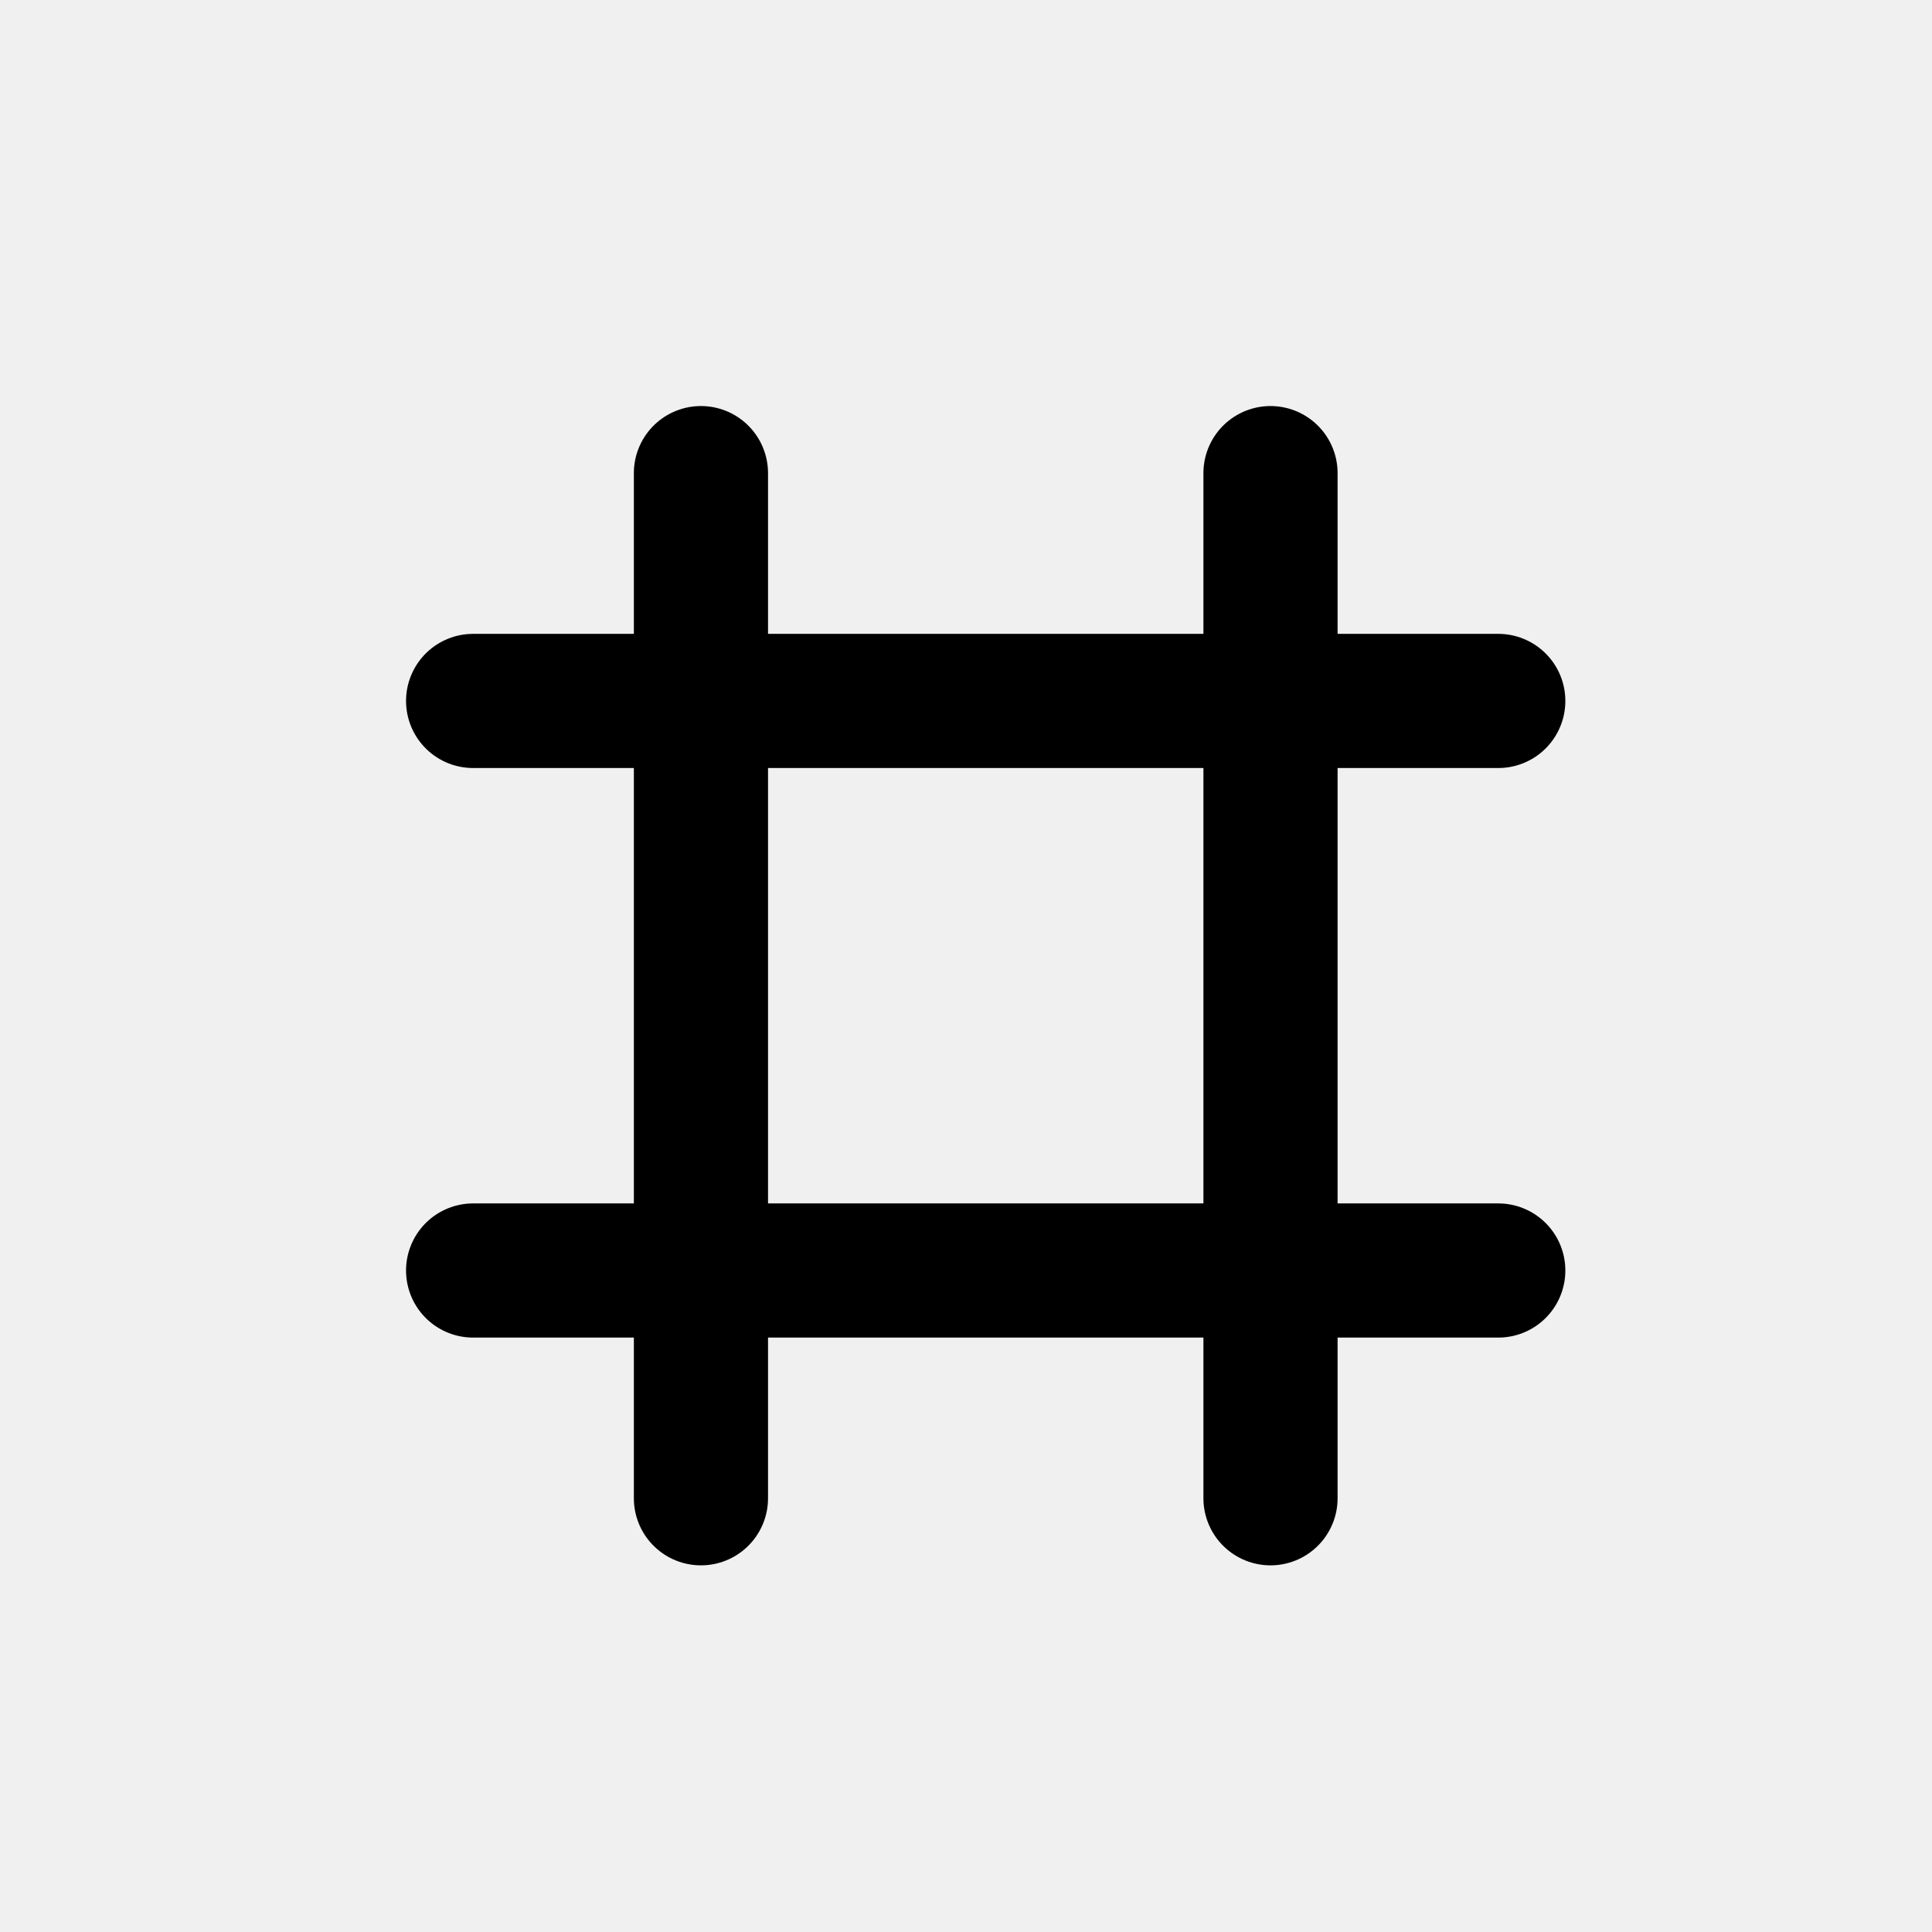
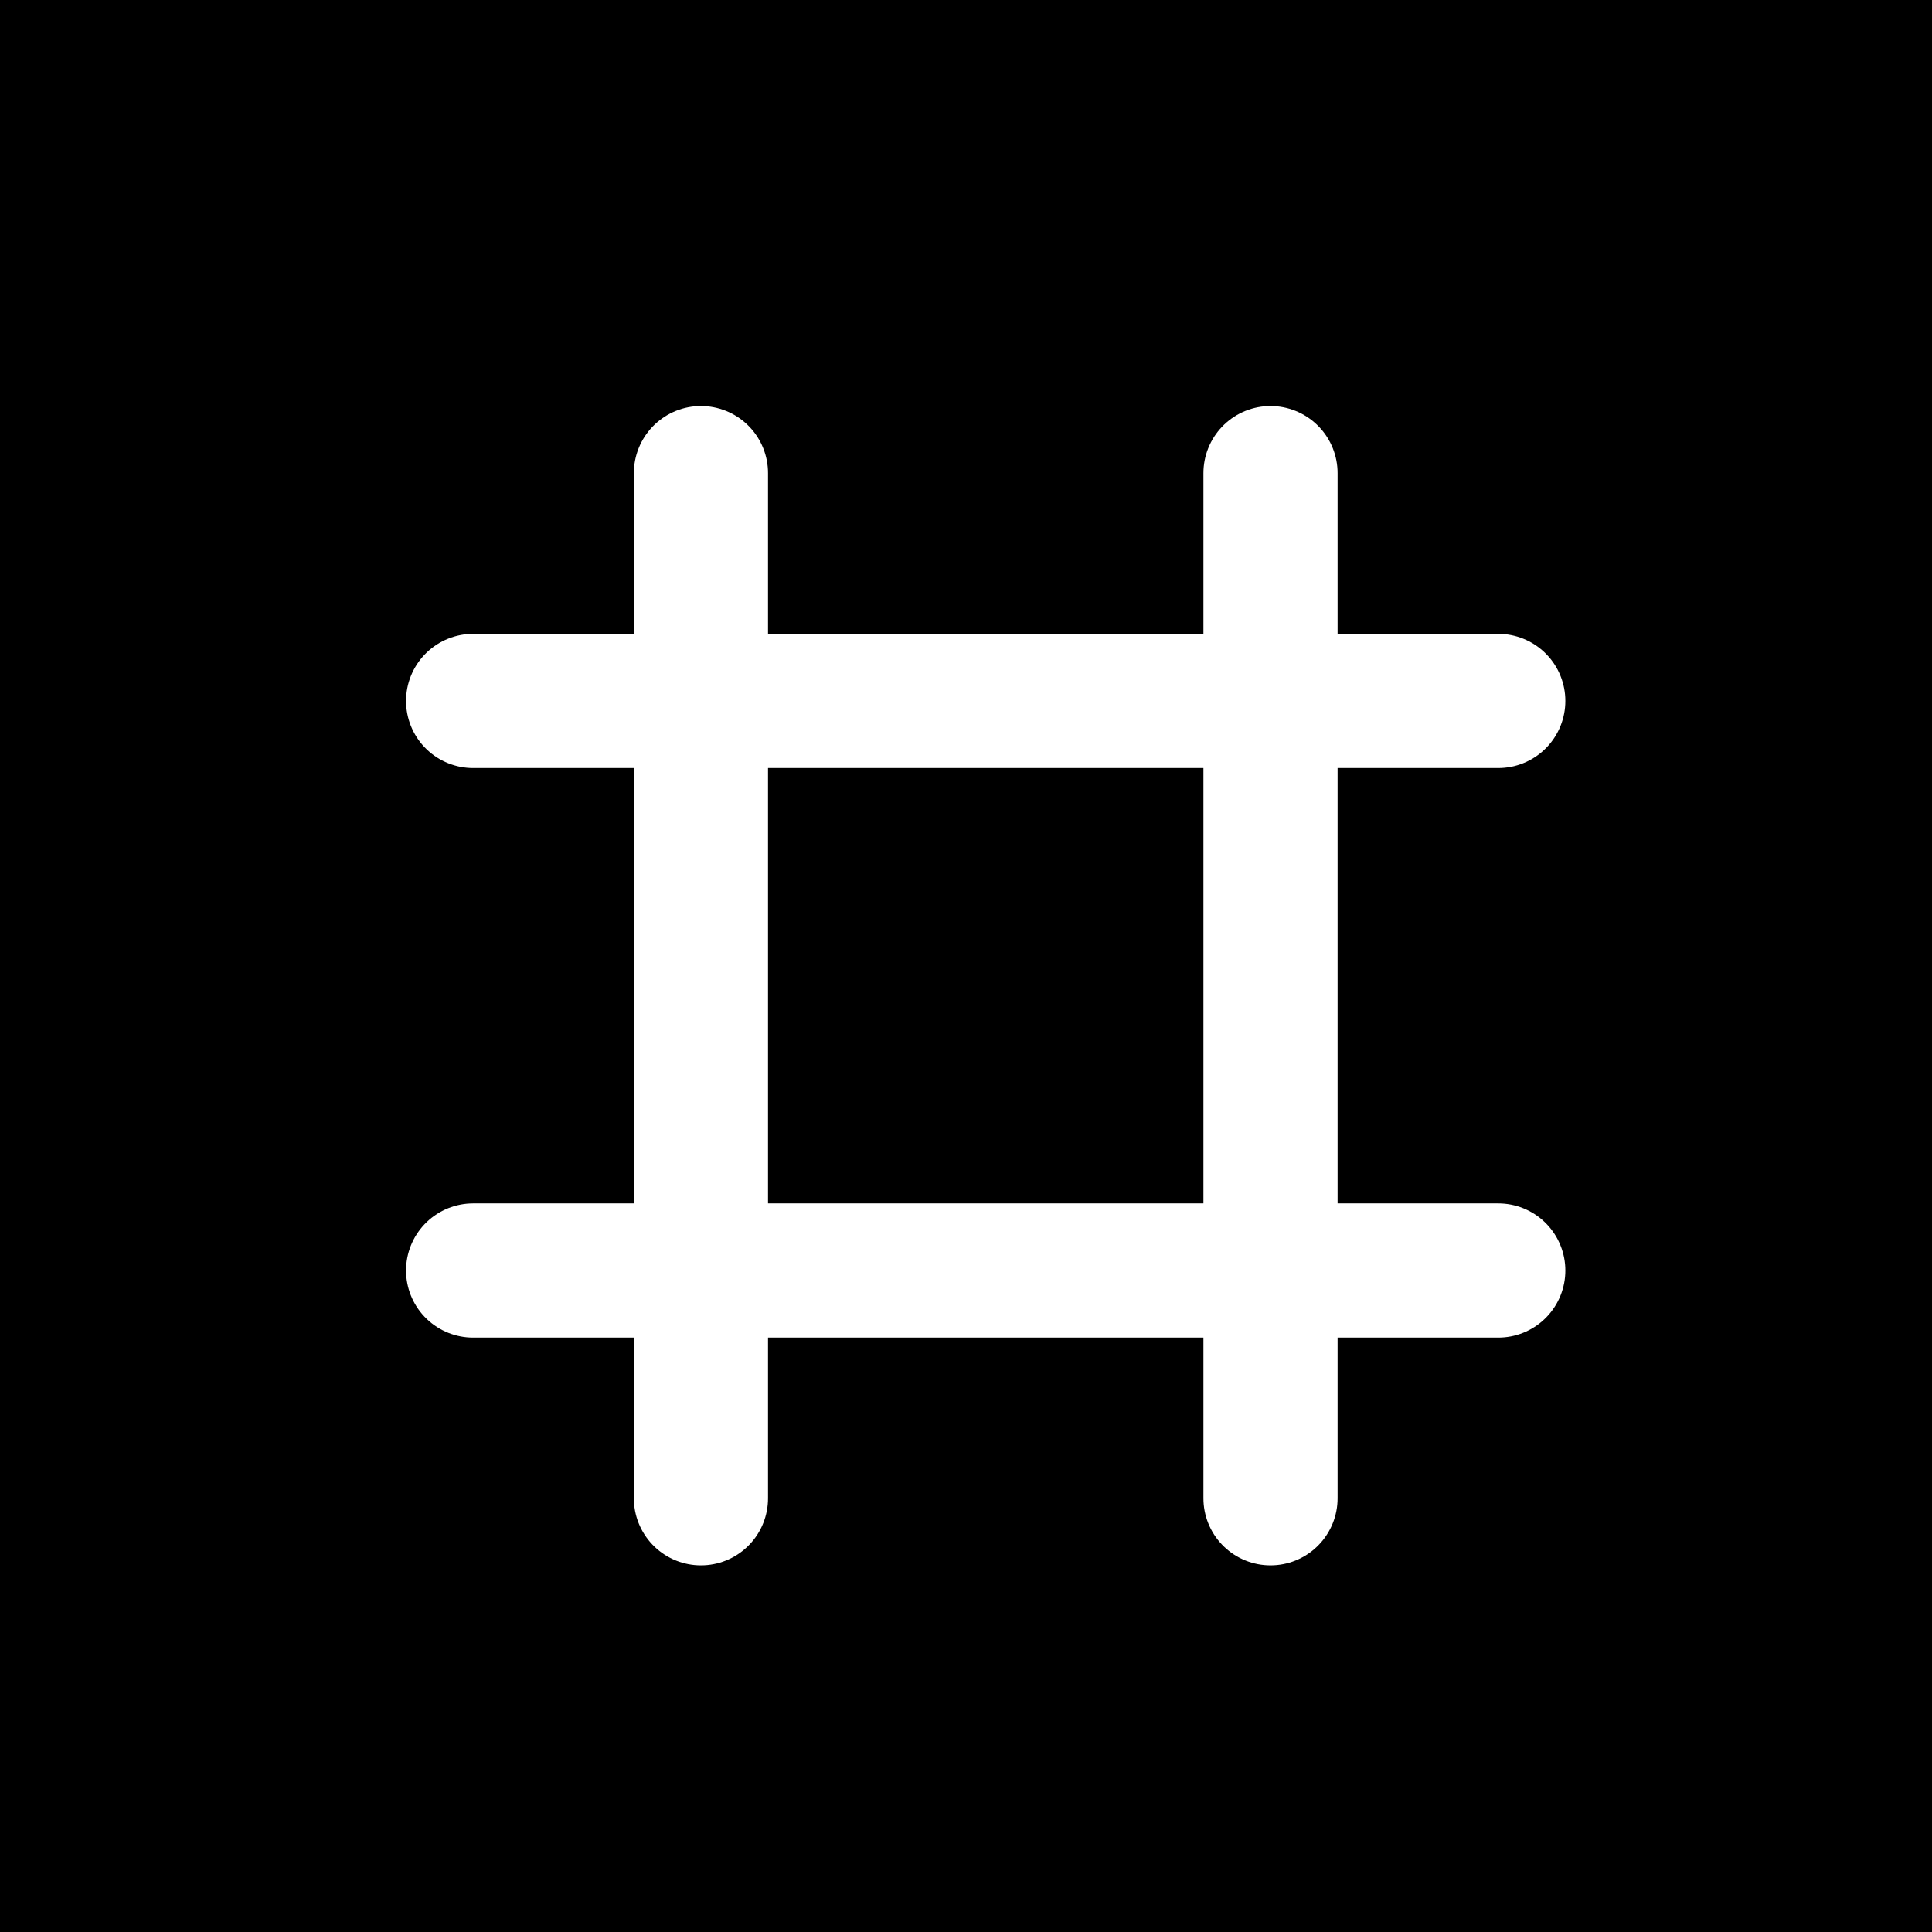
- <svg xmlns="http://www.w3.org/2000/svg" overflow="visible" style="display: block;" width="36" height="36" viewBox="0 0 36 36" fill="none">
-   <path d="M13.061 8.816V27.918M23.674 8.816V27.918M27.918 13.061H8.816M27.918 23.674H8.816" stroke="currentColor" stroke-width="2.5" stroke-linecap="round" stroke-linejoin="round" />
+ <svg xmlns="http://www.w3.org/2000/svg" preserveAspectRatio="none" overflow="visible" style="display: block;" width="36" height="36" viewBox="0 0 36 36" fill="none">
+   <g id="Frame 42">
+     <rect width="36" height="36" fill="black" />
+     <path id="Vector" d="M13.061 8.816V27.918M23.674 8.816V27.918M27.918 13.061H8.816M27.918 23.674H8.816" stroke="white" stroke-width="2.5" stroke-linecap="round" stroke-linejoin="round" />
+   </g>
</svg>
